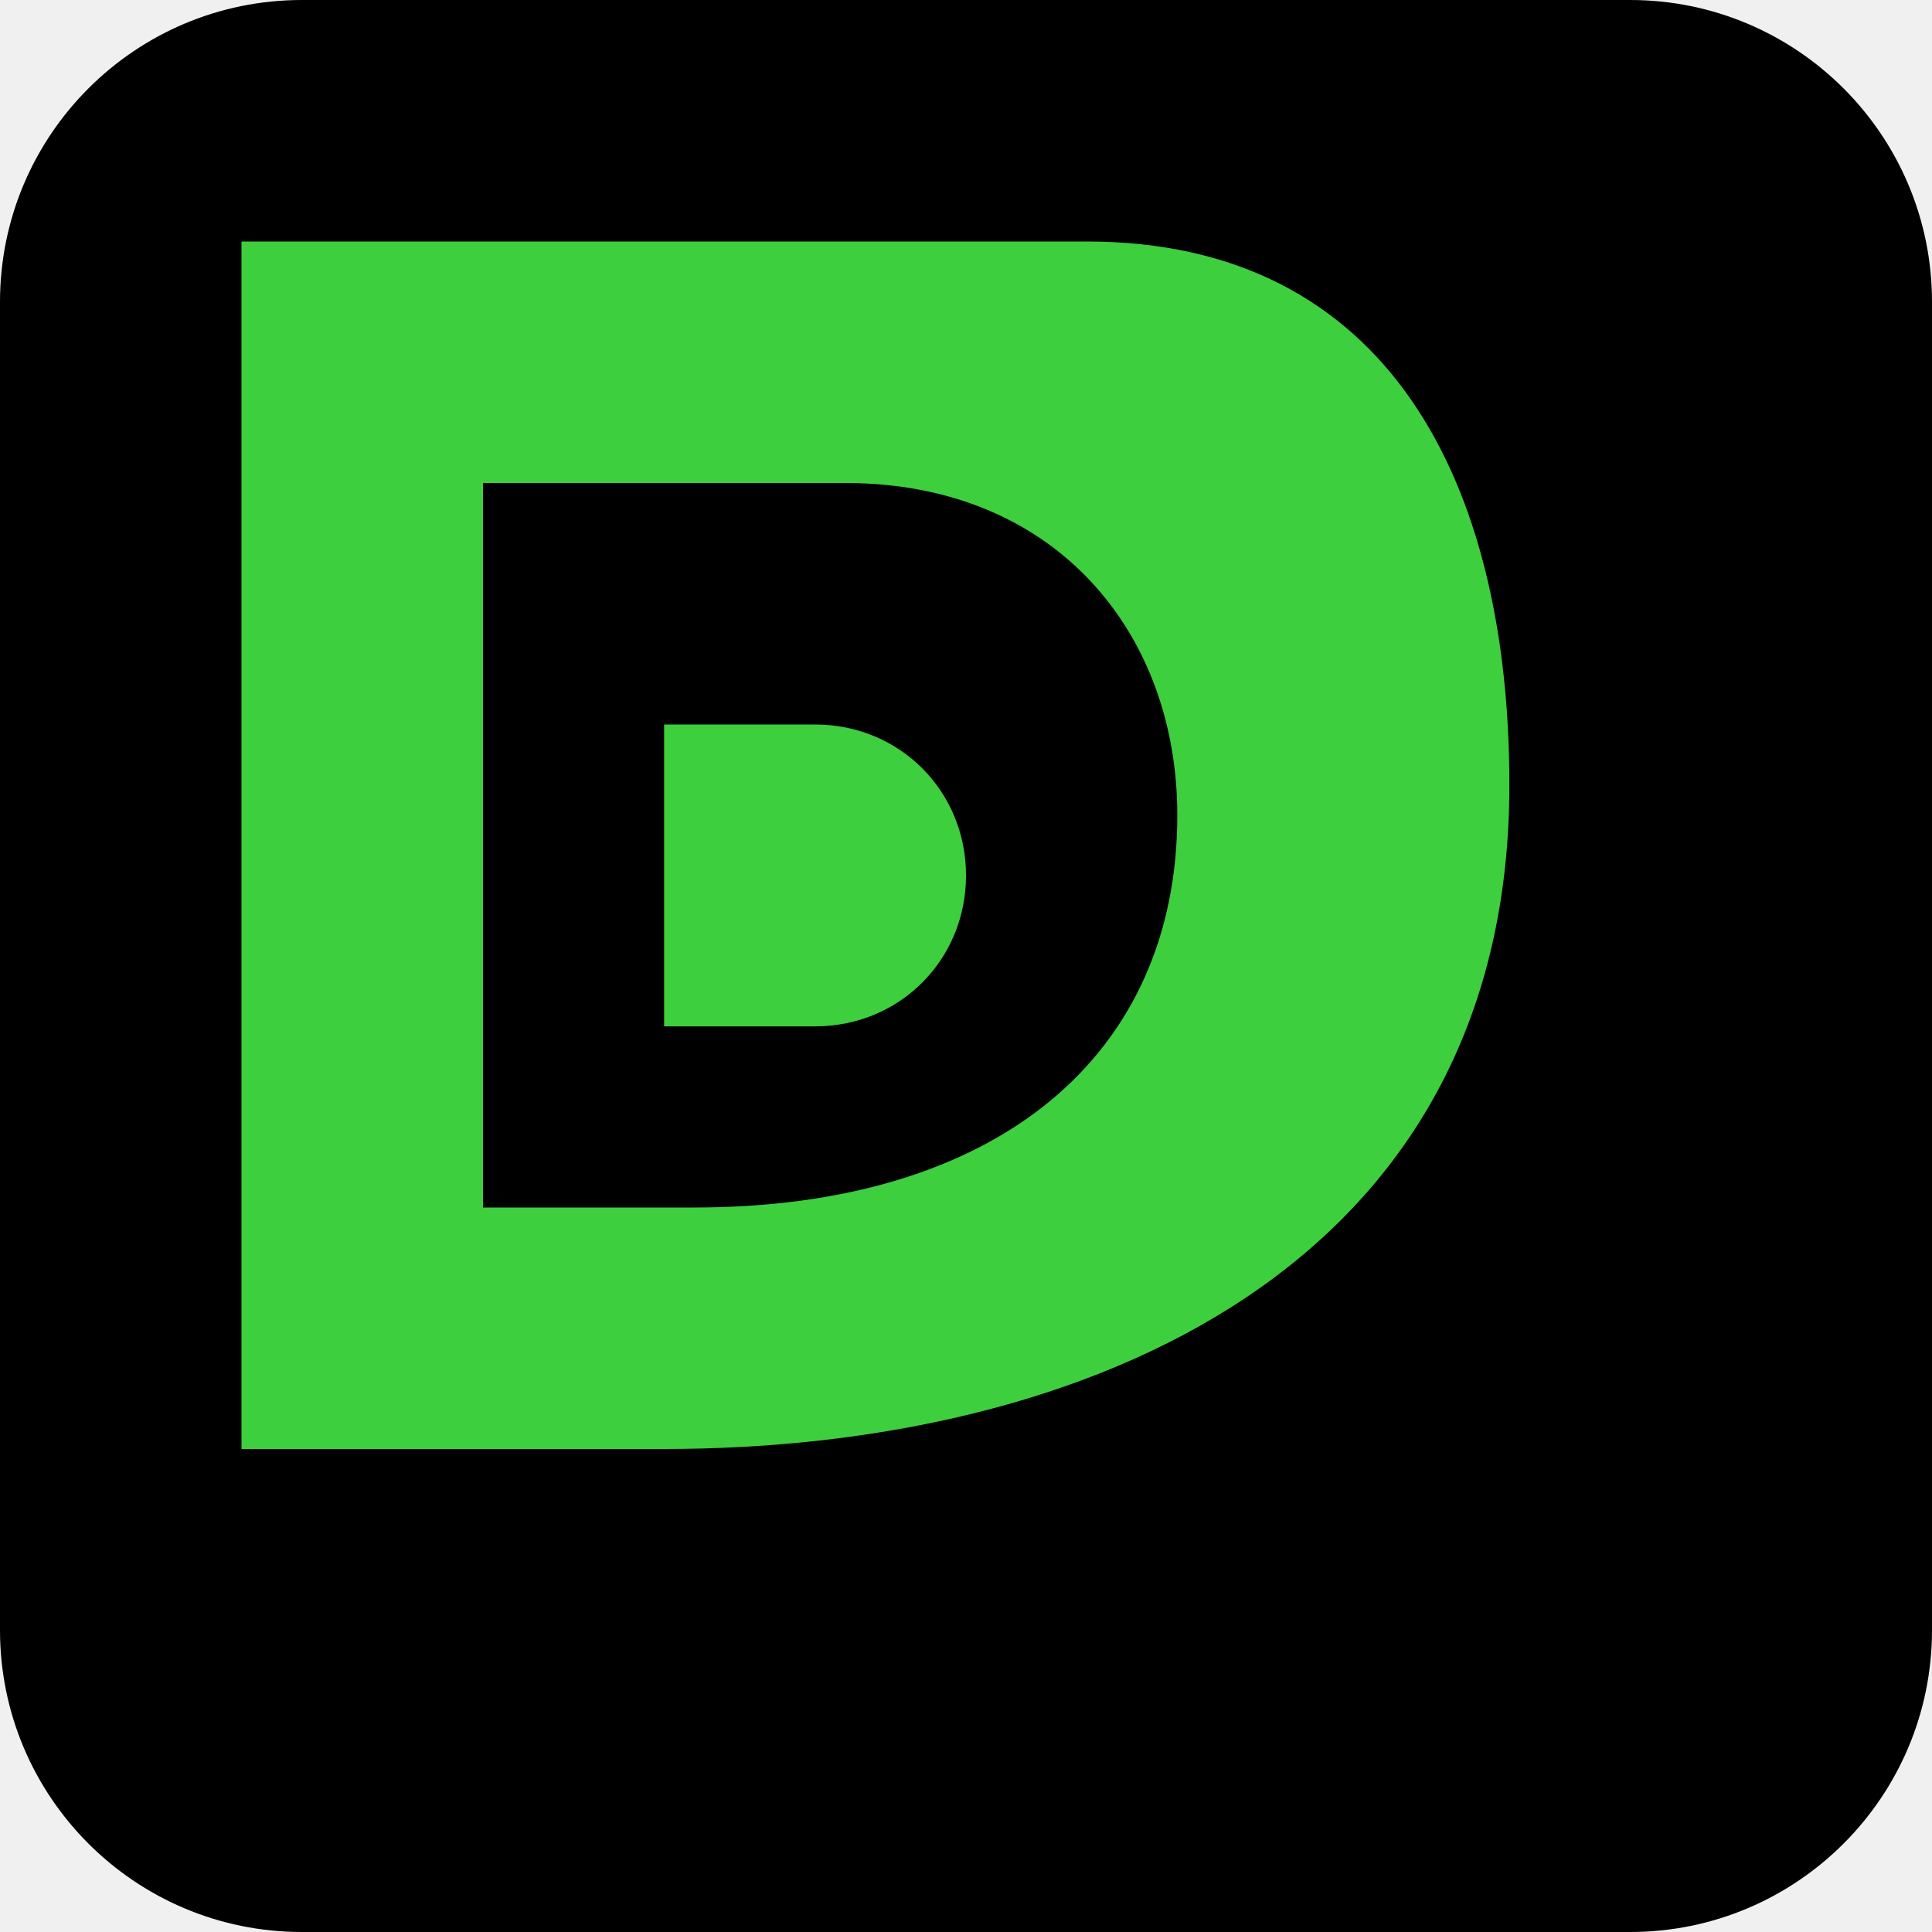
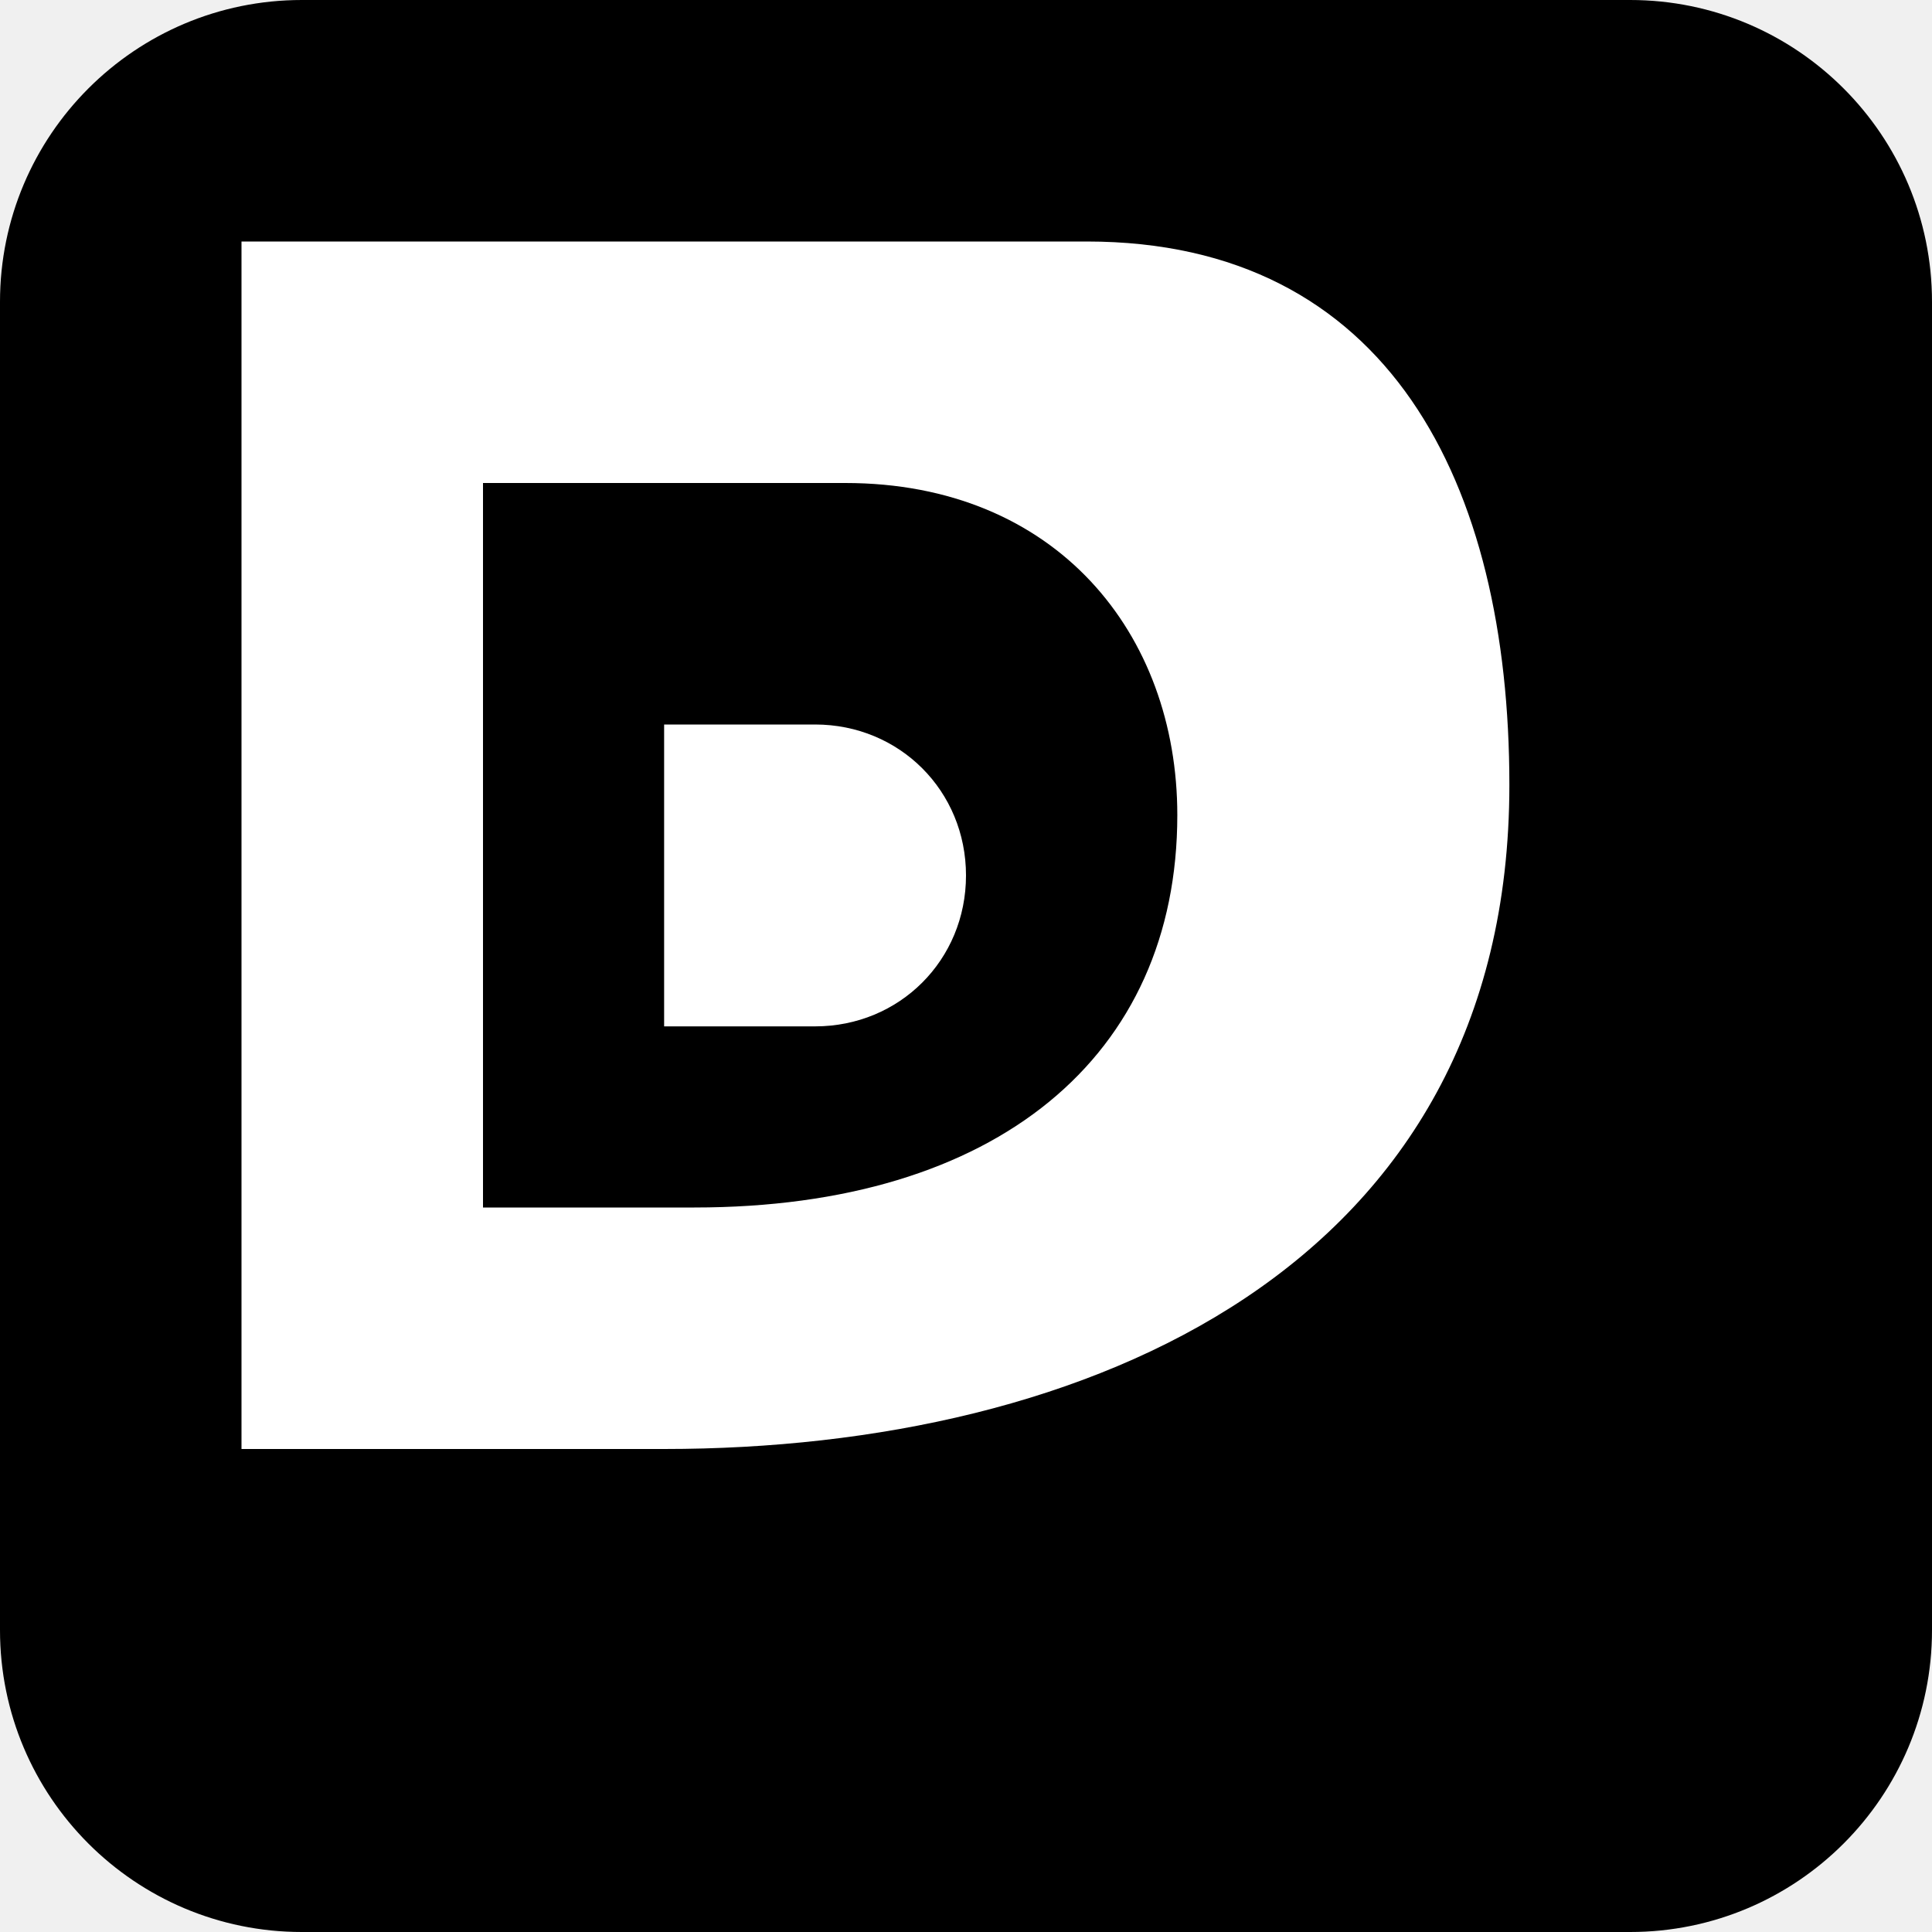
<svg xmlns="http://www.w3.org/2000/svg" viewBox="0 0 32 32">
  <rect width="32" height="32" rx="5" fill="#000" />
-   <path fill-rule="evenodd" clip-rule="evenodd" fill="#3ecf3e" d="M4 4H18C23 4 25 8 25 13C25 21 18 24 11 24H4V4Z     M8 8H14C17.5 8 19.5 10.5 19.5 13.5C19.5 17.5 16.5 20 11.5 20H8V8Z     M11 12H13.5C14.9 12 16 13.1 16 14.5C16 15.9 14.9 17 13.5 17H11V12Z" />
+   <path fill-rule="evenodd" clip-rule="evenodd" fill="white" d="M4 4H18C23 4 25 8 25 13C25 21 18 24 11 24H4V4Z     M8 8H14C17.5 8 19.5 10.5 19.5 13.5C19.5 17.5 16.5 20 11.5 20H8V8Z     M11 12H13.5C14.9 12 16 13.1 16 14.5C16 15.9 14.9 17 13.5 17H11V12Z" />
</svg>
